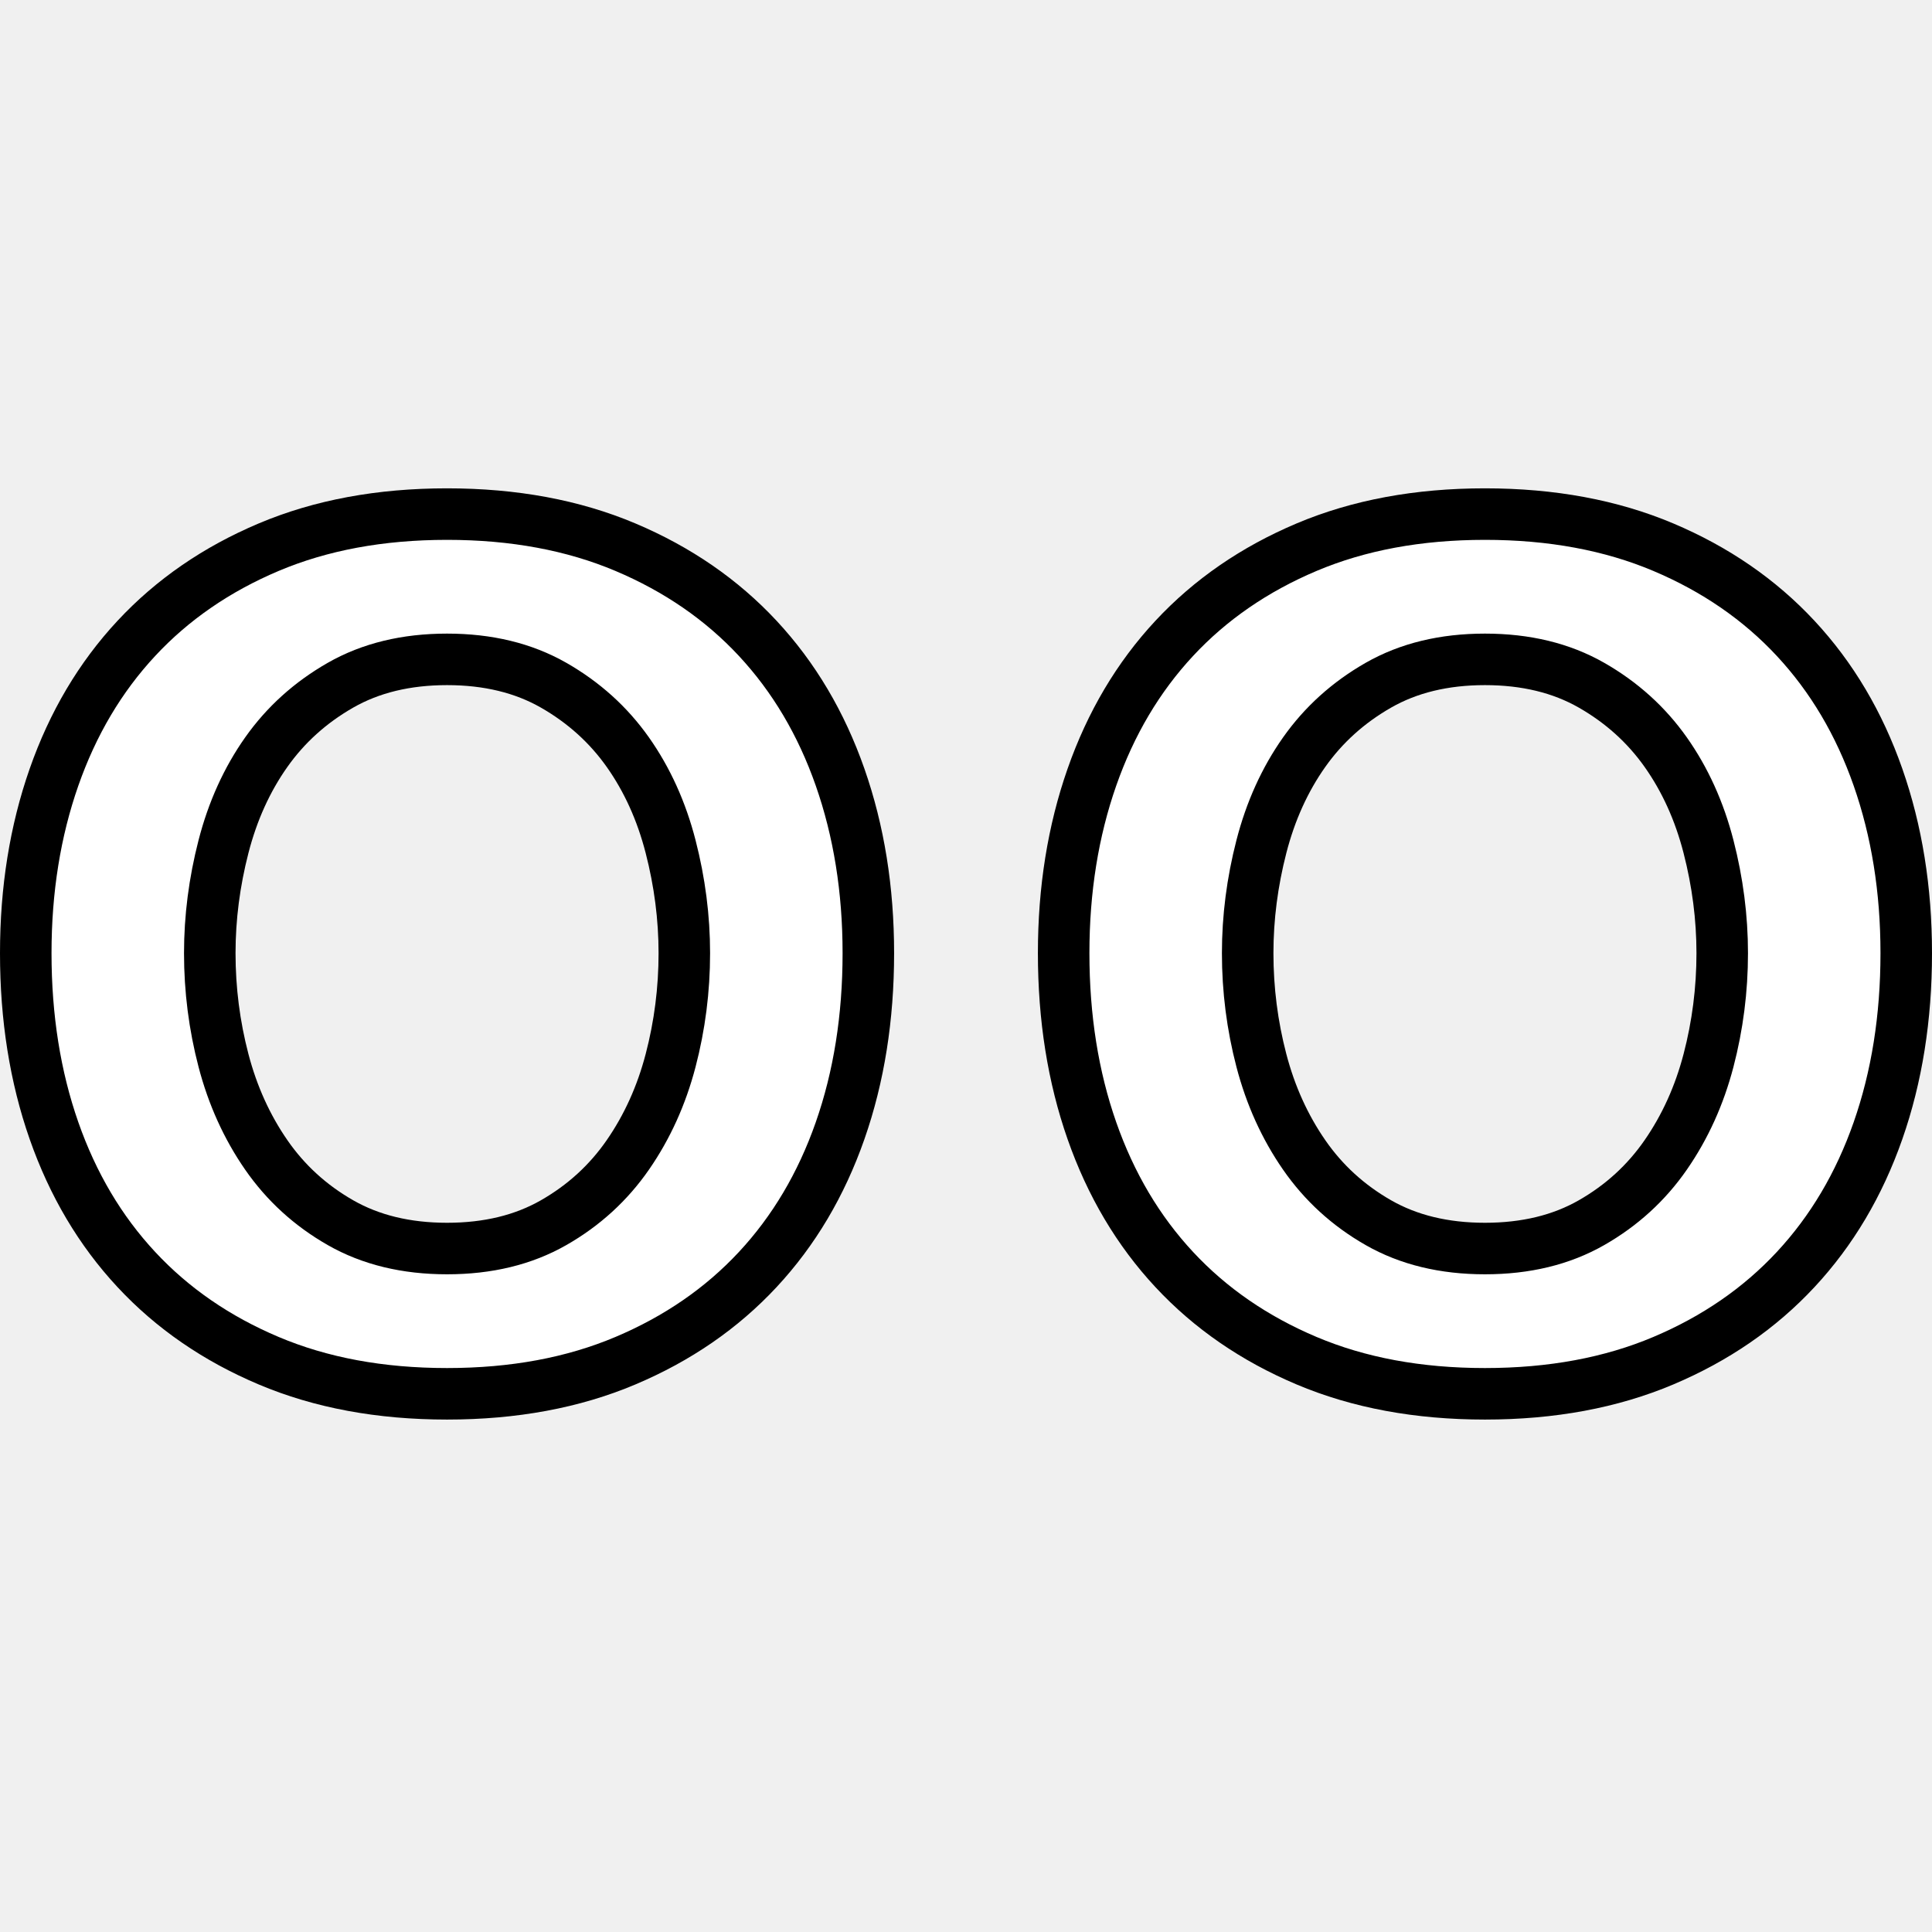
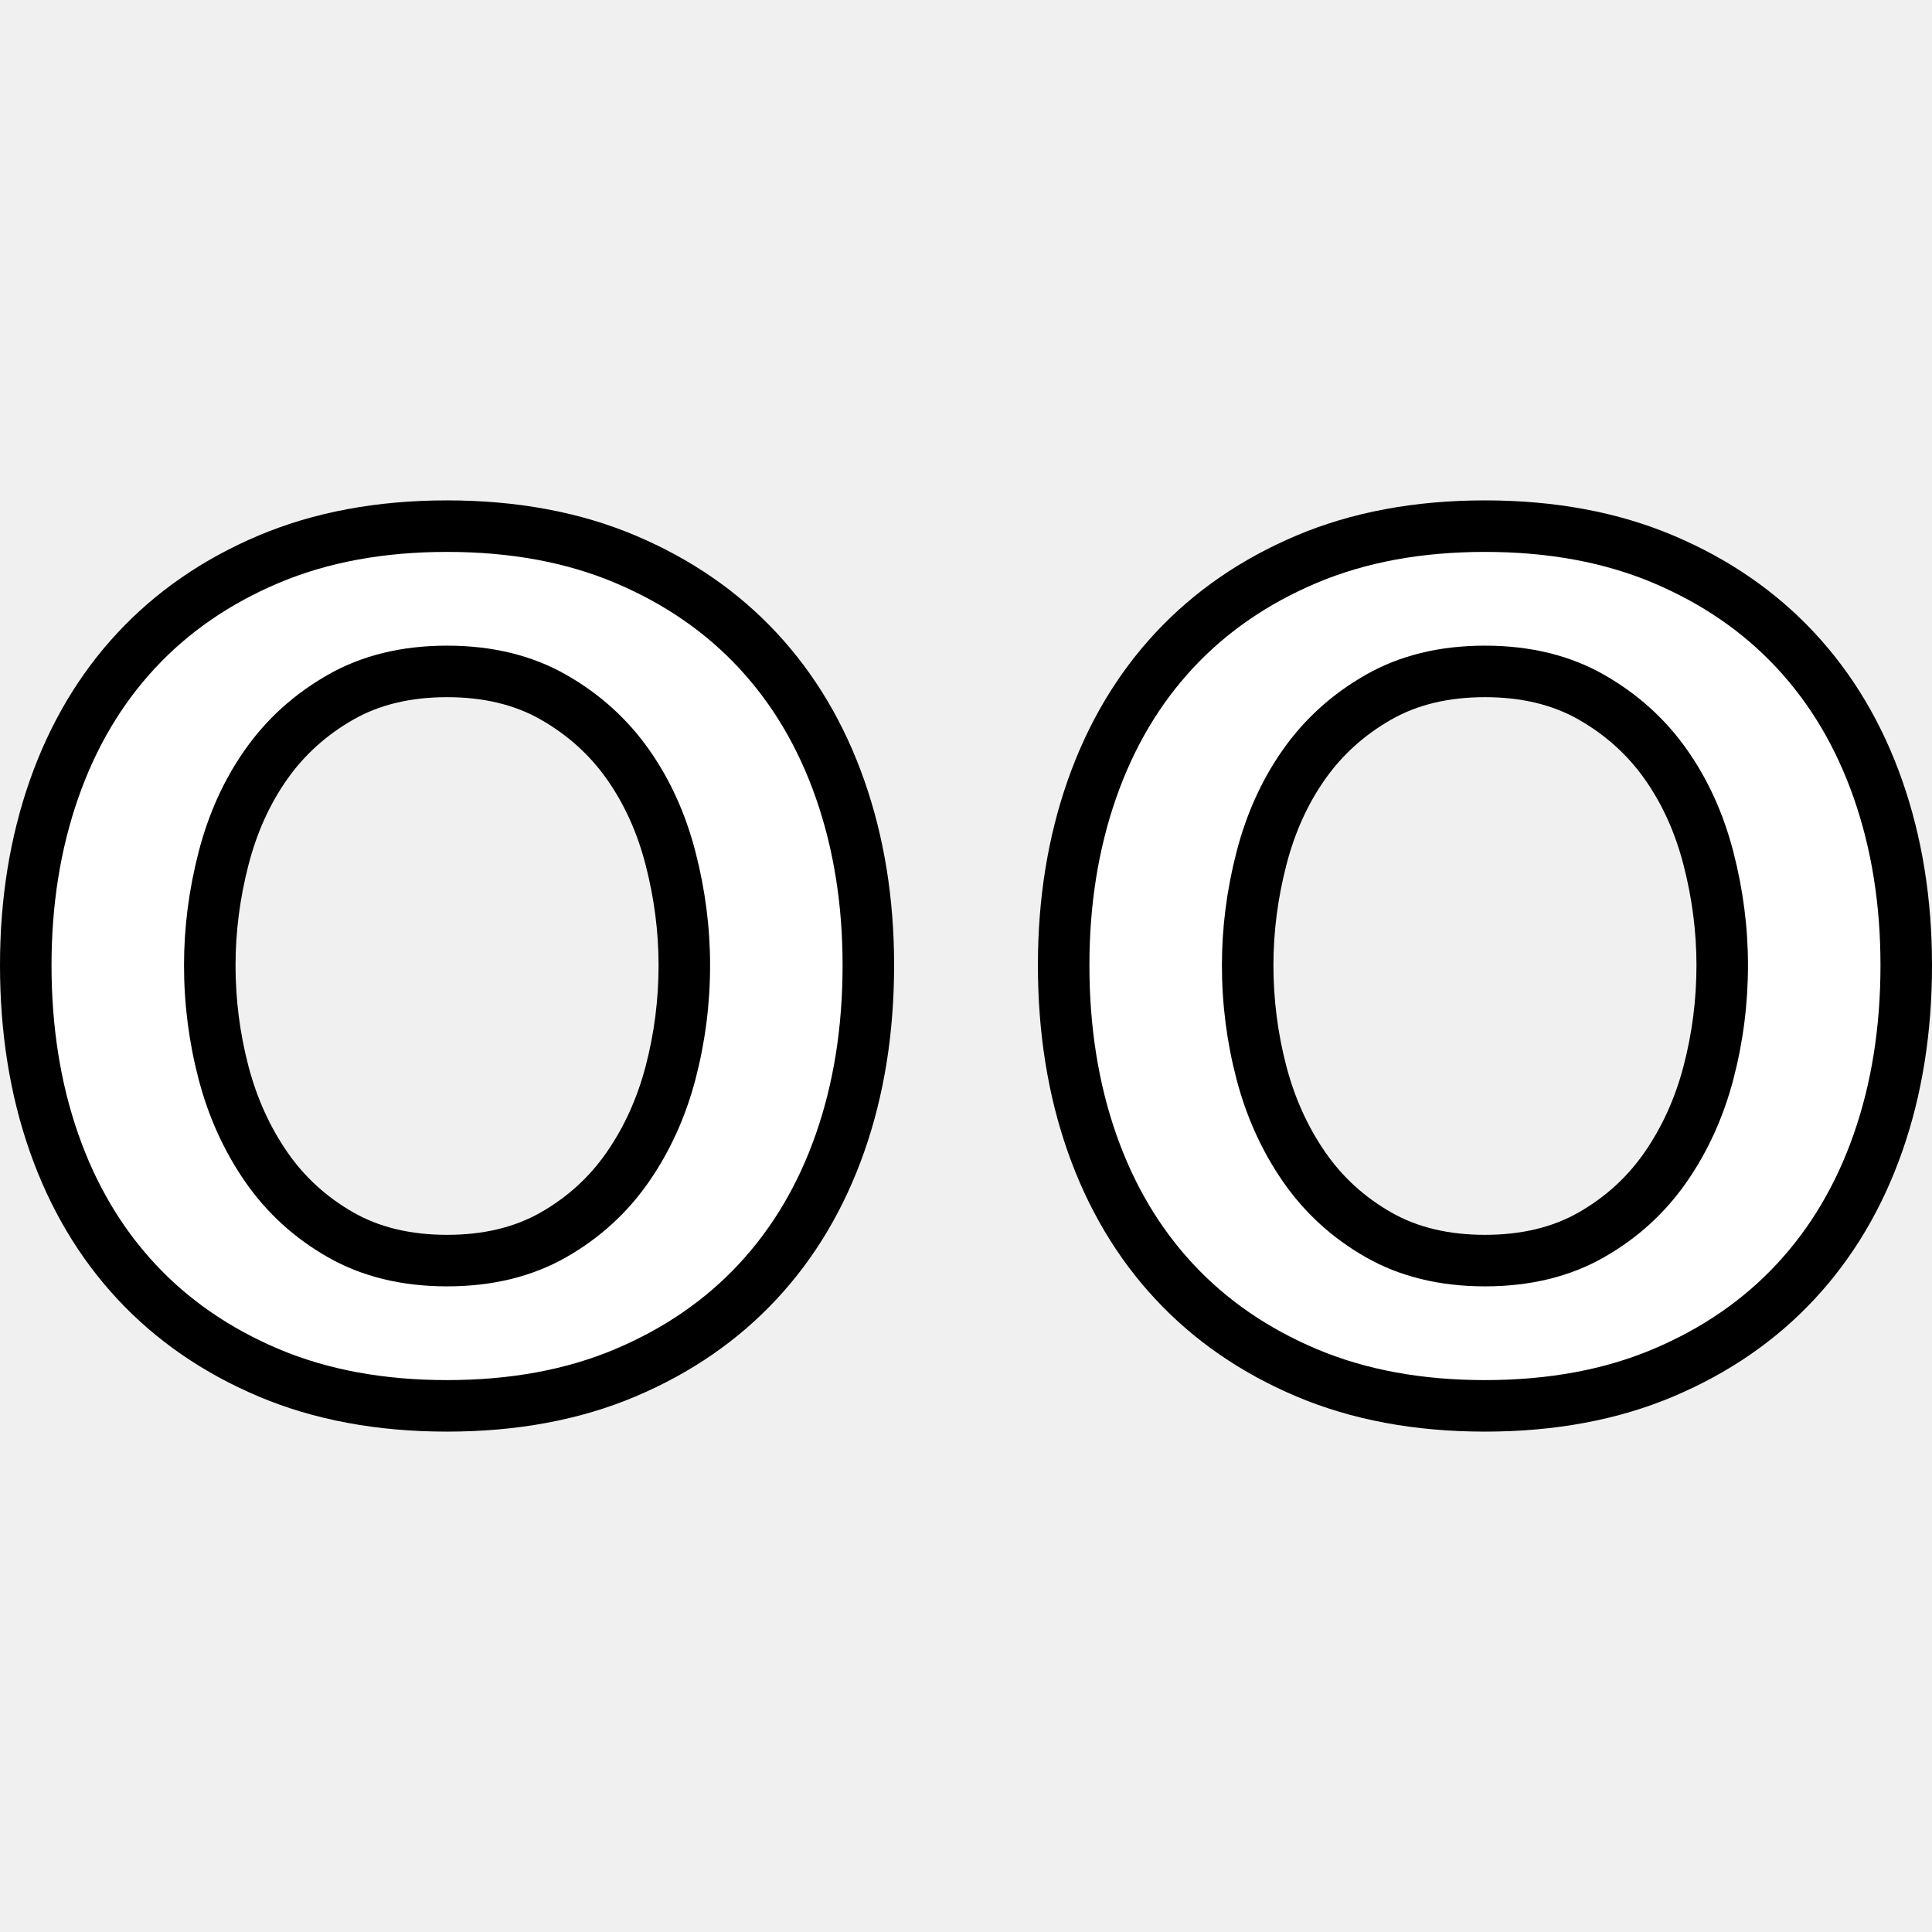
- <svg xmlns="http://www.w3.org/2000/svg" viewBox="0 0 150 150" version="1.1">
-   <g stroke="#000000" stroke-width="4" fill="#FFFFFF" fill-rule="nonzero">
-     <path d="M34.709,39.914 C39.889,39.914 44.505,40.771 48.557,42.483 C52.609,44.196 56.035,46.556 58.833,49.564 C61.632,52.572 63.763,56.164 65.225,60.342 C66.687,64.519 67.418,69.072 67.418,74.002 C67.418,79.015 66.687,83.61 65.225,87.787 C63.763,91.965 61.632,95.557 58.833,98.565 C56.035,101.573 52.609,103.933 48.557,105.645 C44.505,107.358 39.889,108.215 34.709,108.215 C29.529,108.215 24.913,107.358 20.861,105.645 C16.809,103.933 13.383,101.573 10.585,98.565 C7.786,95.557 5.655,91.965 4.193,87.787 C2.731,83.61 2,79.015 2,74.002 C2,69.072 2.731,64.519 4.193,60.342 C5.655,56.164 7.786,52.572 10.585,49.564 C13.383,46.556 16.809,44.196 20.861,42.483 C24.913,40.771 29.529,39.914 34.709,39.914 Z M34.709,51.193 C31.534,51.193 28.777,51.862 26.438,53.198 C24.098,54.535 22.177,56.269 20.673,58.399 C19.169,60.53 18.062,62.973 17.352,65.73 C16.642,68.488 16.287,71.245 16.287,74.002 C16.287,76.842 16.642,79.62 17.352,82.336 C18.062,85.051 19.169,87.495 20.673,89.667 C22.177,91.839 24.098,93.594 26.438,94.93 C28.777,96.267 31.534,96.936 34.709,96.936 C37.884,96.936 40.641,96.267 42.98,94.93 C45.32,93.594 47.241,91.839 48.745,89.667 C50.249,87.495 51.356,85.051 52.066,82.336 C52.776,79.62 53.131,76.842 53.131,74.002 C53.131,71.245 52.776,68.488 52.066,65.73 C51.356,62.973 50.249,60.53 48.745,58.399 C47.241,56.269 45.32,54.535 42.98,53.198 C40.641,51.862 37.884,51.193 34.709,51.193 Z" />
-     <path d="M115.291,39.914 C120.471,39.914 125.087,40.771 129.139,42.483 C133.191,44.196 136.617,46.556 139.415,49.564 C142.214,52.572 144.345,56.164 145.807,60.342 C147.269,64.519 148,69.072 148,74.002 C148,79.015 147.269,83.61 145.807,87.787 C144.345,91.965 142.214,95.557 139.415,98.565 C136.617,101.573 133.191,103.933 129.139,105.645 C125.087,107.358 120.471,108.215 115.291,108.215 C110.111,108.215 105.495,107.358 101.443,105.645 C97.391,103.933 93.965,101.573 91.167,98.565 C88.368,95.557 86.237,91.965 84.775,87.787 C83.313,83.61 82.582,79.015 82.582,74.002 C82.582,69.072 83.313,64.519 84.775,60.342 C86.237,56.164 88.368,52.572 91.167,49.564 C93.965,46.556 97.391,44.196 101.443,42.483 C105.495,40.771 110.111,39.914 115.291,39.914 Z M115.291,51.193 C112.116,51.193 109.359,51.862 107.02,53.198 C104.68,54.535 102.759,56.269 101.255,58.399 C99.751,60.53 98.644,62.973 97.934,65.73 C97.224,68.488 96.869,71.245 96.869,74.002 C96.869,76.842 97.224,79.62 97.934,82.336 C98.644,85.051 99.751,87.495 101.255,89.667 C102.759,91.839 104.68,93.594 107.02,94.93 C109.359,96.267 112.116,96.936 115.291,96.936 C118.466,96.936 121.223,96.267 123.562,94.93 C125.902,93.594 127.823,91.839 129.327,89.667 C130.831,87.495 131.938,85.051 132.648,82.336 C133.358,79.62 133.713,76.842 133.713,74.002 C133.713,71.245 133.358,68.488 132.648,65.73 C131.938,62.973 130.831,60.53 129.327,58.399 C127.823,56.269 125.902,54.535 123.562,53.198 C121.223,51.862 118.466,51.193 115.291,51.193 Z" stroke="#000000" stroke-width="4" fill="#FFFFFF" fill-rule="nonzero" />
+ <svg xmlns="http://www.w3.org/2000/svg" viewBox="0 0 820 820" version="1.1">
+   <g transform="matrix(5.46667,0,0,5.46667,0,5.11473)">
+     <path d="M34.709,39.914C39.889,39.914 44.505,40.771 48.557,42.483C52.609,44.196 56.035,46.556 58.833,49.564C61.632,52.572 63.763,56.164 65.225,60.342C66.687,64.519 67.418,69.072 67.418,74.002C67.418,79.015 66.687,83.61 65.225,87.787C63.763,91.965 61.632,95.557 58.833,98.565C56.035,101.573 52.609,103.933 48.557,105.645C44.505,107.358 39.889,108.215 34.709,108.215C29.529,108.215 24.913,107.358 20.861,105.645C16.809,103.933 13.383,101.573 10.585,98.565C7.786,95.557 5.655,91.965 4.193,87.787C2.731,83.61 2,79.015 2,74.002C2,69.072 2.731,64.519 4.193,60.342C5.655,56.164 7.786,52.572 10.585,49.564C13.383,46.556 16.809,44.196 20.861,42.483C24.913,40.771 29.529,39.914 34.709,39.914ZM34.709,51.193C31.534,51.193 28.777,51.862 26.438,53.198C24.098,54.535 22.177,56.269 20.673,58.399C19.169,60.53 18.062,62.973 17.352,65.73C16.642,68.488 16.287,71.245 16.287,74.002C16.287,76.842 16.642,79.62 17.352,82.336C18.062,85.051 19.169,87.495 20.673,89.667C22.177,91.839 24.098,93.594 26.438,94.93C28.777,96.267 31.534,96.936 34.709,96.936C37.884,96.936 40.641,96.267 42.98,94.93C45.32,93.594 47.241,91.839 48.745,89.667C50.249,87.495 51.356,85.051 52.066,82.336C52.776,79.62 53.131,76.842 53.131,74.002C53.131,71.245 52.776,68.488 52.066,65.73C51.356,62.973 50.249,60.53 48.745,58.399C47.241,56.269 45.32,54.535 42.98,53.198C40.641,51.862 37.884,51.193 34.709,51.193Z" style="fill:white;" />
+     <path d="M34.709,37.914C40.181,37.914 45.055,38.832 49.336,40.641C53.659,42.469 57.311,44.992 60.298,48.201C63.28,51.406 65.555,55.23 67.113,59.681C68.646,64.061 69.418,68.834 69.418,74.002C69.418,79.255 68.645,84.07 67.113,88.448C65.555,92.898 63.28,96.723 60.298,99.927C57.311,103.137 53.659,105.66 49.336,107.488C45.055,109.297 40.181,110.215 34.709,110.215C29.237,110.215 24.363,109.297 20.082,107.488C15.759,105.66 12.107,103.137 9.12,99.927C6.138,96.723 3.863,92.898 2.305,88.448C0.773,84.07 0,79.255 0,74.002C0,68.834 0.773,64.061 2.305,59.681C3.863,55.23 6.138,51.406 9.12,48.201C12.107,44.992 15.759,42.469 20.082,40.641C24.363,38.832 29.237,37.914 34.709,37.914ZM34.709,41.914C29.821,41.914 25.463,42.709 21.64,44.325C17.859,45.923 14.66,48.12 12.049,50.926C9.433,53.737 7.447,57.098 6.081,61.002C4.69,64.977 4,69.311 4,74.002C4,78.774 4.689,83.15 6.081,87.126C7.447,91.031 9.433,94.391 12.049,97.202C14.66,100.008 17.859,102.205 21.64,103.803C25.463,105.419 29.821,106.215 34.709,106.215C39.597,106.215 43.955,105.419 47.778,103.803C51.559,102.205 54.758,100.008 57.369,97.202C59.985,94.391 61.971,91.031 63.337,87.126C64.729,83.15 65.418,78.774 65.418,74.002C65.418,69.311 64.728,64.977 63.337,61.002C61.971,57.098 59.985,53.737 57.369,50.926C54.758,48.12 51.559,45.923 47.778,44.325C43.955,42.709 39.597,41.914 34.709,41.914ZM34.709,49.193C38.267,49.193 41.351,49.964 43.973,51.462C46.573,52.948 48.707,54.877 50.379,57.246C52.018,59.567 53.229,62.227 54.003,65.232C54.756,68.155 55.131,71.078 55.131,74.002C55.131,77.015 54.754,79.961 54.001,82.842C53.229,85.792 52.023,88.445 50.389,90.805C48.715,93.224 46.577,95.179 43.973,96.667C41.351,98.165 38.267,98.936 34.709,98.936C31.151,98.936 28.067,98.165 25.445,96.667C22.841,95.179 20.703,93.224 19.029,90.805C17.395,88.445 16.189,85.792 15.417,82.842C14.664,79.961 14.287,77.015 14.287,74.002C14.287,71.078 14.662,68.155 15.415,65.232C16.189,62.227 17.4,59.567 19.039,57.246C20.711,54.877 22.845,52.948 25.445,51.462C28.067,49.964 31.151,49.193 34.709,49.193ZM34.709,53.193C31.917,53.193 29.487,53.759 27.43,54.935C25.352,56.122 23.643,57.66 22.307,59.553C20.938,61.492 19.935,63.719 19.289,66.229C18.621,68.82 18.287,71.411 18.287,74.002C18.287,76.67 18.62,79.279 19.287,81.83C19.936,84.31 20.944,86.544 22.317,88.529C23.651,90.455 25.356,92.009 27.43,93.194C29.487,94.37 31.917,94.936 34.709,94.936C37.501,94.936 39.931,94.37 41.988,93.194C44.062,92.009 45.767,90.455 47.101,88.529C48.475,86.544 49.482,84.31 50.131,81.83C50.798,79.279 51.131,76.67 51.131,74.002C51.131,71.411 50.797,68.82 50.129,66.229C49.483,63.719 48.48,61.492 47.111,59.553C45.775,57.66 44.066,56.122 41.988,54.935C39.931,53.759 37.501,53.193 34.709,53.193Z" />
+     <path d="M115.291,39.914C120.471,39.914 125.087,40.771 129.139,42.483C133.191,44.196 136.617,46.556 139.415,49.564C142.214,52.572 144.345,56.164 145.807,60.342C147.269,64.519 148,69.072 148,74.002C148,79.015 147.269,83.61 145.807,87.787C144.345,91.965 142.214,95.557 139.415,98.565C136.617,101.573 133.191,103.933 129.139,105.645C125.087,107.358 120.471,108.215 115.291,108.215C110.111,108.215 105.495,107.358 101.443,105.645C97.391,103.933 93.965,101.573 91.167,98.565C88.368,95.557 86.237,91.965 84.775,87.787C83.313,83.61 82.582,79.015 82.582,74.002C82.582,69.072 83.313,64.519 84.775,60.342C86.237,56.164 88.368,52.572 91.167,49.564C93.965,46.556 97.391,44.196 101.443,42.483C105.495,40.771 110.111,39.914 115.291,39.914ZM115.291,51.193C112.116,51.193 109.359,51.862 107.02,53.198C104.68,54.535 102.759,56.269 101.255,58.399C99.751,60.53 98.644,62.973 97.934,65.73C97.224,68.488 96.869,71.245 96.869,74.002C96.869,76.842 97.224,79.62 97.934,82.336C98.644,85.051 99.751,87.495 101.255,89.667C102.759,91.839 104.68,93.594 107.02,94.93C109.359,96.267 112.116,96.936 115.291,96.936C118.466,96.936 121.223,96.267 123.562,94.93C125.902,93.594 127.823,91.839 129.327,89.667C130.831,87.495 131.938,85.051 132.648,82.336C133.358,79.62 133.713,76.842 133.713,74.002C133.713,71.245 133.358,68.488 132.648,65.73C131.938,62.973 130.831,60.53 129.327,58.399C127.823,56.269 125.902,54.535 123.562,53.198C121.223,51.862 118.466,51.193 115.291,51.193Z" style="fill:white;" />
+     <path d="M115.291,37.914C120.763,37.914 125.637,38.832 129.918,40.641C134.241,42.469 137.893,44.992 140.88,48.201C143.862,51.406 146.137,55.23 147.695,59.681C149.227,64.061 150,68.834 150,74.002C150,79.255 149.227,84.07 147.695,88.448C146.137,92.898 143.862,96.723 140.88,99.927C137.893,103.137 134.241,105.66 129.918,107.488C125.637,109.297 120.763,110.215 115.291,110.215C109.819,110.215 104.945,109.297 100.664,107.488C96.341,105.66 92.689,103.137 89.702,99.927C86.72,96.723 84.445,92.898 82.887,88.448C81.355,84.07 80.582,79.255 80.582,74.002C80.582,68.834 81.354,64.061 82.887,59.681C84.445,55.23 86.72,51.406 89.702,48.201C92.689,44.992 96.341,42.469 100.664,40.641C104.945,38.832 109.819,37.914 115.291,37.914ZM115.291,41.914C110.403,41.914 106.045,42.709 102.222,44.325C98.441,45.923 95.242,48.12 92.631,50.926C90.015,53.737 88.029,57.098 86.663,61.002C85.272,64.977 84.582,69.311 84.582,74.002C84.582,78.774 85.271,83.15 86.663,87.126C88.029,91.031 90.015,94.391 92.631,97.202C95.242,100.008 98.441,102.205 102.222,103.803C106.045,105.419 110.403,106.215 115.291,106.215C120.179,106.215 124.537,105.419 128.36,103.803C132.141,102.205 135.34,100.008 137.951,97.202C140.567,94.391 142.553,91.031 143.919,87.126C145.311,83.15 146,78.774 146,74.002C146,69.311 145.31,64.977 143.919,61.002C142.553,57.098 140.567,53.737 137.951,50.926C135.34,48.12 132.141,45.923 128.36,44.325C124.537,42.709 120.179,41.914 115.291,41.914ZM115.291,49.193C118.849,49.193 121.933,49.964 124.555,51.462C127.155,52.948 129.289,54.877 130.961,57.246C132.6,59.567 133.811,62.227 134.585,65.232C135.338,68.155 135.713,71.078 135.713,74.002C135.713,77.015 135.336,79.961 134.583,82.842C133.811,85.792 132.605,88.445 130.971,90.805C129.297,93.224 127.159,95.179 124.555,96.667C121.933,98.165 118.849,98.936 115.291,98.936C111.733,98.936 108.649,98.165 106.027,96.667C103.423,95.179 101.285,93.224 99.611,90.805C97.977,88.445 96.771,85.792 95.999,82.842C95.246,79.961 94.869,77.015 94.869,74.002C94.869,71.078 95.244,68.155 95.997,65.232C96.771,62.227 97.982,59.567 99.621,57.246C101.293,54.877 103.427,52.948 106.027,51.462C108.649,49.964 111.733,49.193 115.291,49.193ZM115.291,53.193C112.499,53.193 110.069,53.759 108.012,54.935C105.934,56.122 104.225,57.66 102.889,59.553C101.52,61.492 100.517,63.719 99.871,66.229C99.203,68.82 98.869,71.411 98.869,74.002C98.869,76.67 99.202,79.279 99.869,81.83C100.518,84.31 101.525,86.544 102.899,88.529C104.233,90.455 105.938,92.009 108.012,93.194C110.069,94.37 112.499,94.936 115.291,94.936C118.083,94.936 120.513,94.37 122.57,93.194C124.644,92.009 126.349,90.455 127.683,88.529C129.056,86.544 130.064,84.31 130.713,81.83C131.38,79.279 131.713,76.67 131.713,74.002C131.713,71.411 131.379,68.82 130.711,66.229C130.065,63.719 129.062,61.492 127.693,59.553C126.357,57.66 124.648,56.122 122.57,54.935C120.513,53.759 118.083,53.193 115.291,53.193Z" />
  </g>
</svg>
